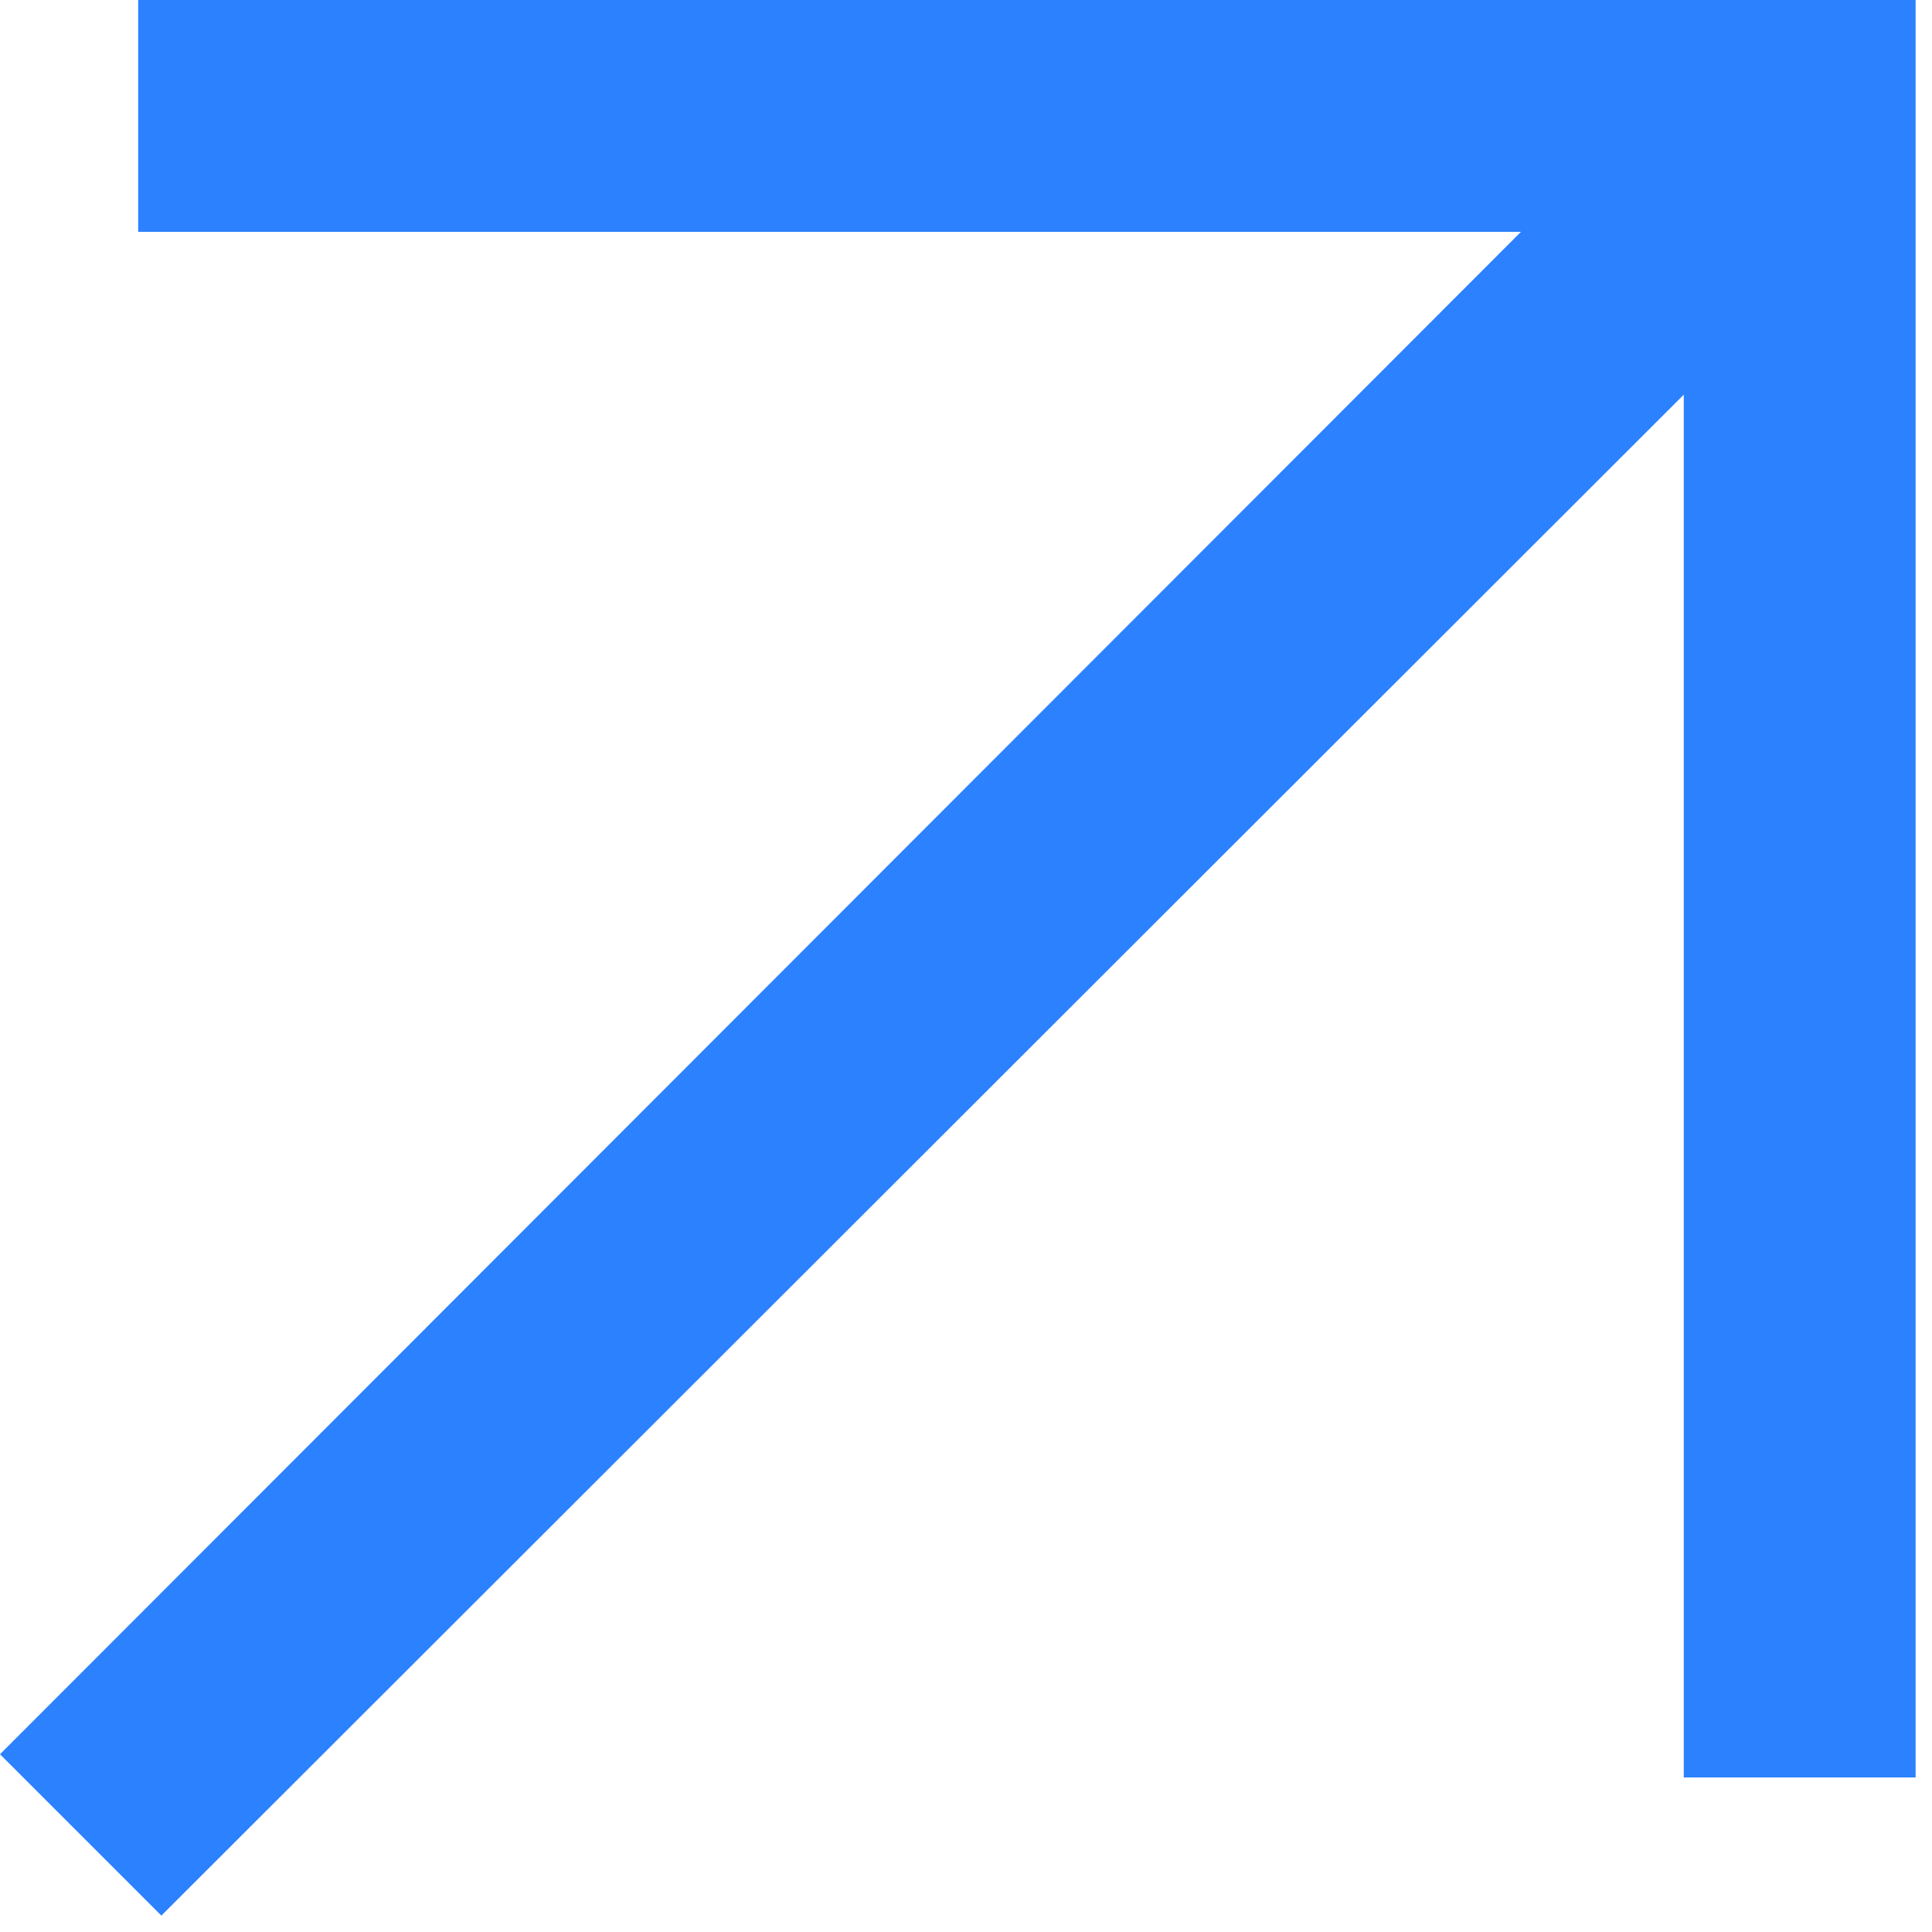
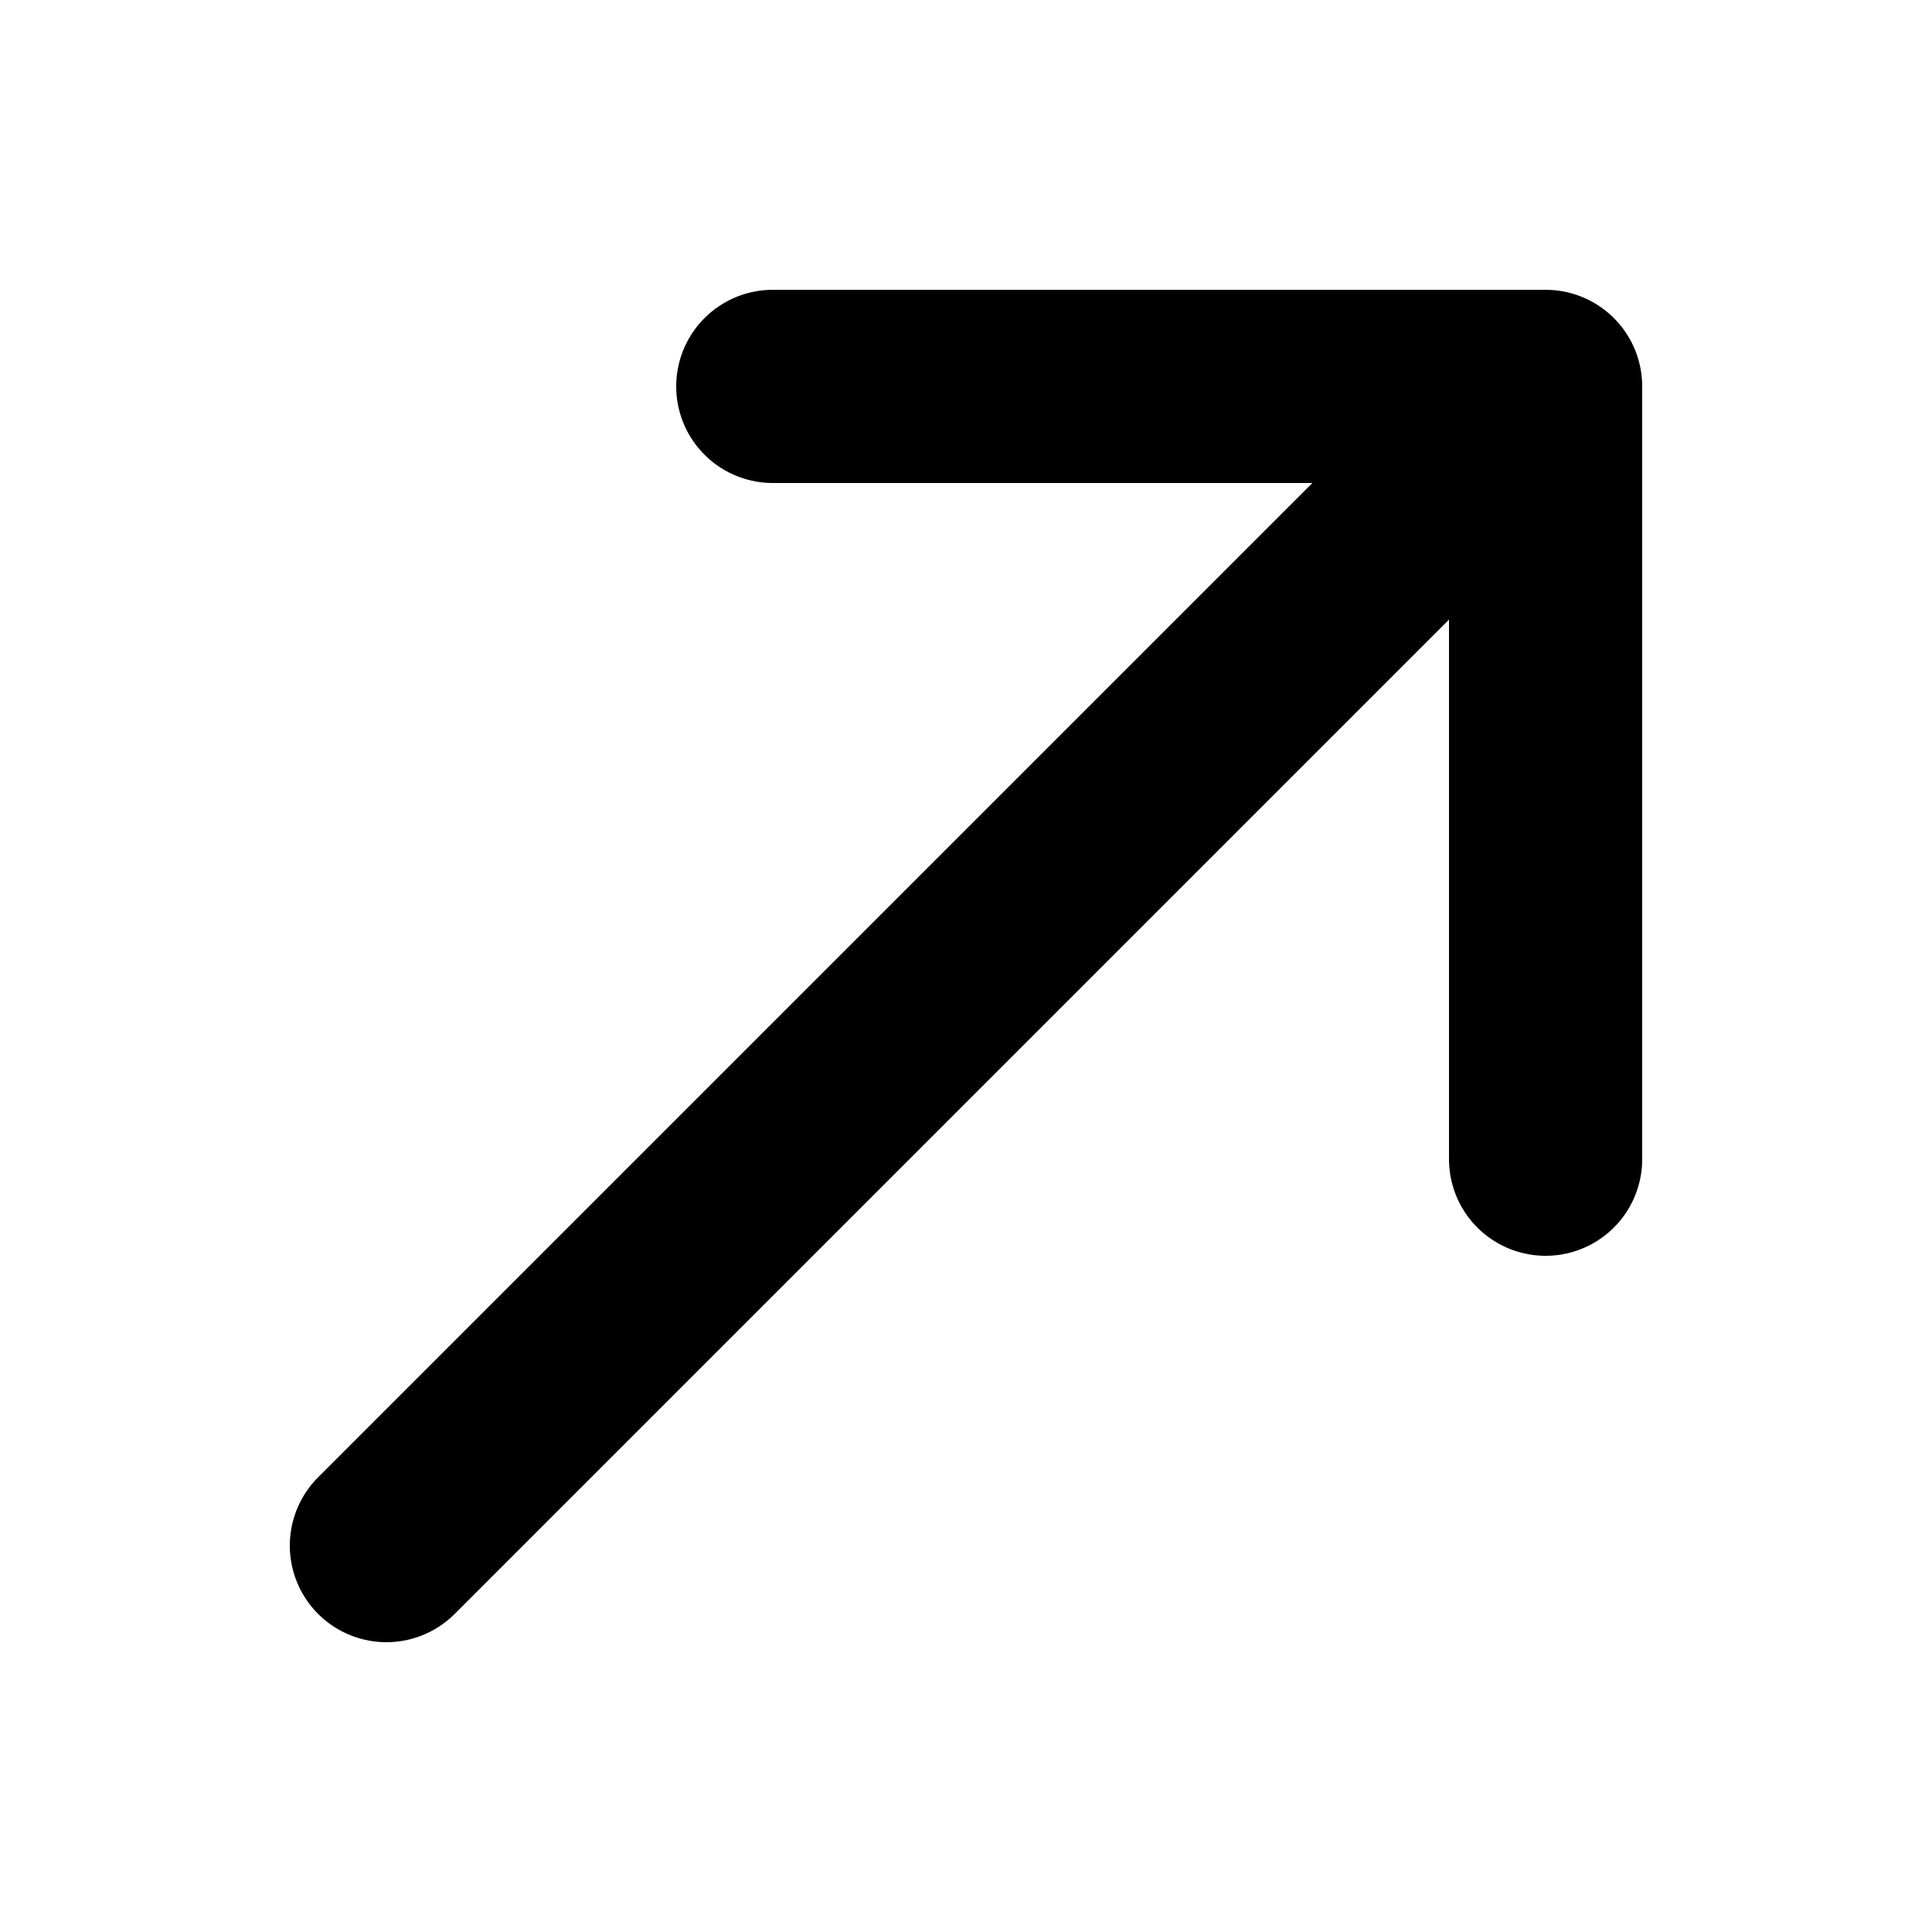
- <svg xmlns="http://www.w3.org/2000/svg" width="25" height="25" viewBox="0 0 25 25" fill="none">
-   <path d="M2.088 24.788L0 22.7L19.681 3H1.788V0H24.788V23H21.788V5.107L2.088 24.788Z" fill="#2C81FF" />
+ <svg xmlns="http://www.w3.org/2000/svg" width="20" height="20" viewBox="0 0 20 20" fill="none">
+   <path d="M4 16L16 4M16 4H8M16 4V12" stroke="currentColor" stroke-width="2" stroke-linecap="round" stroke-linejoin="round" />
</svg>
